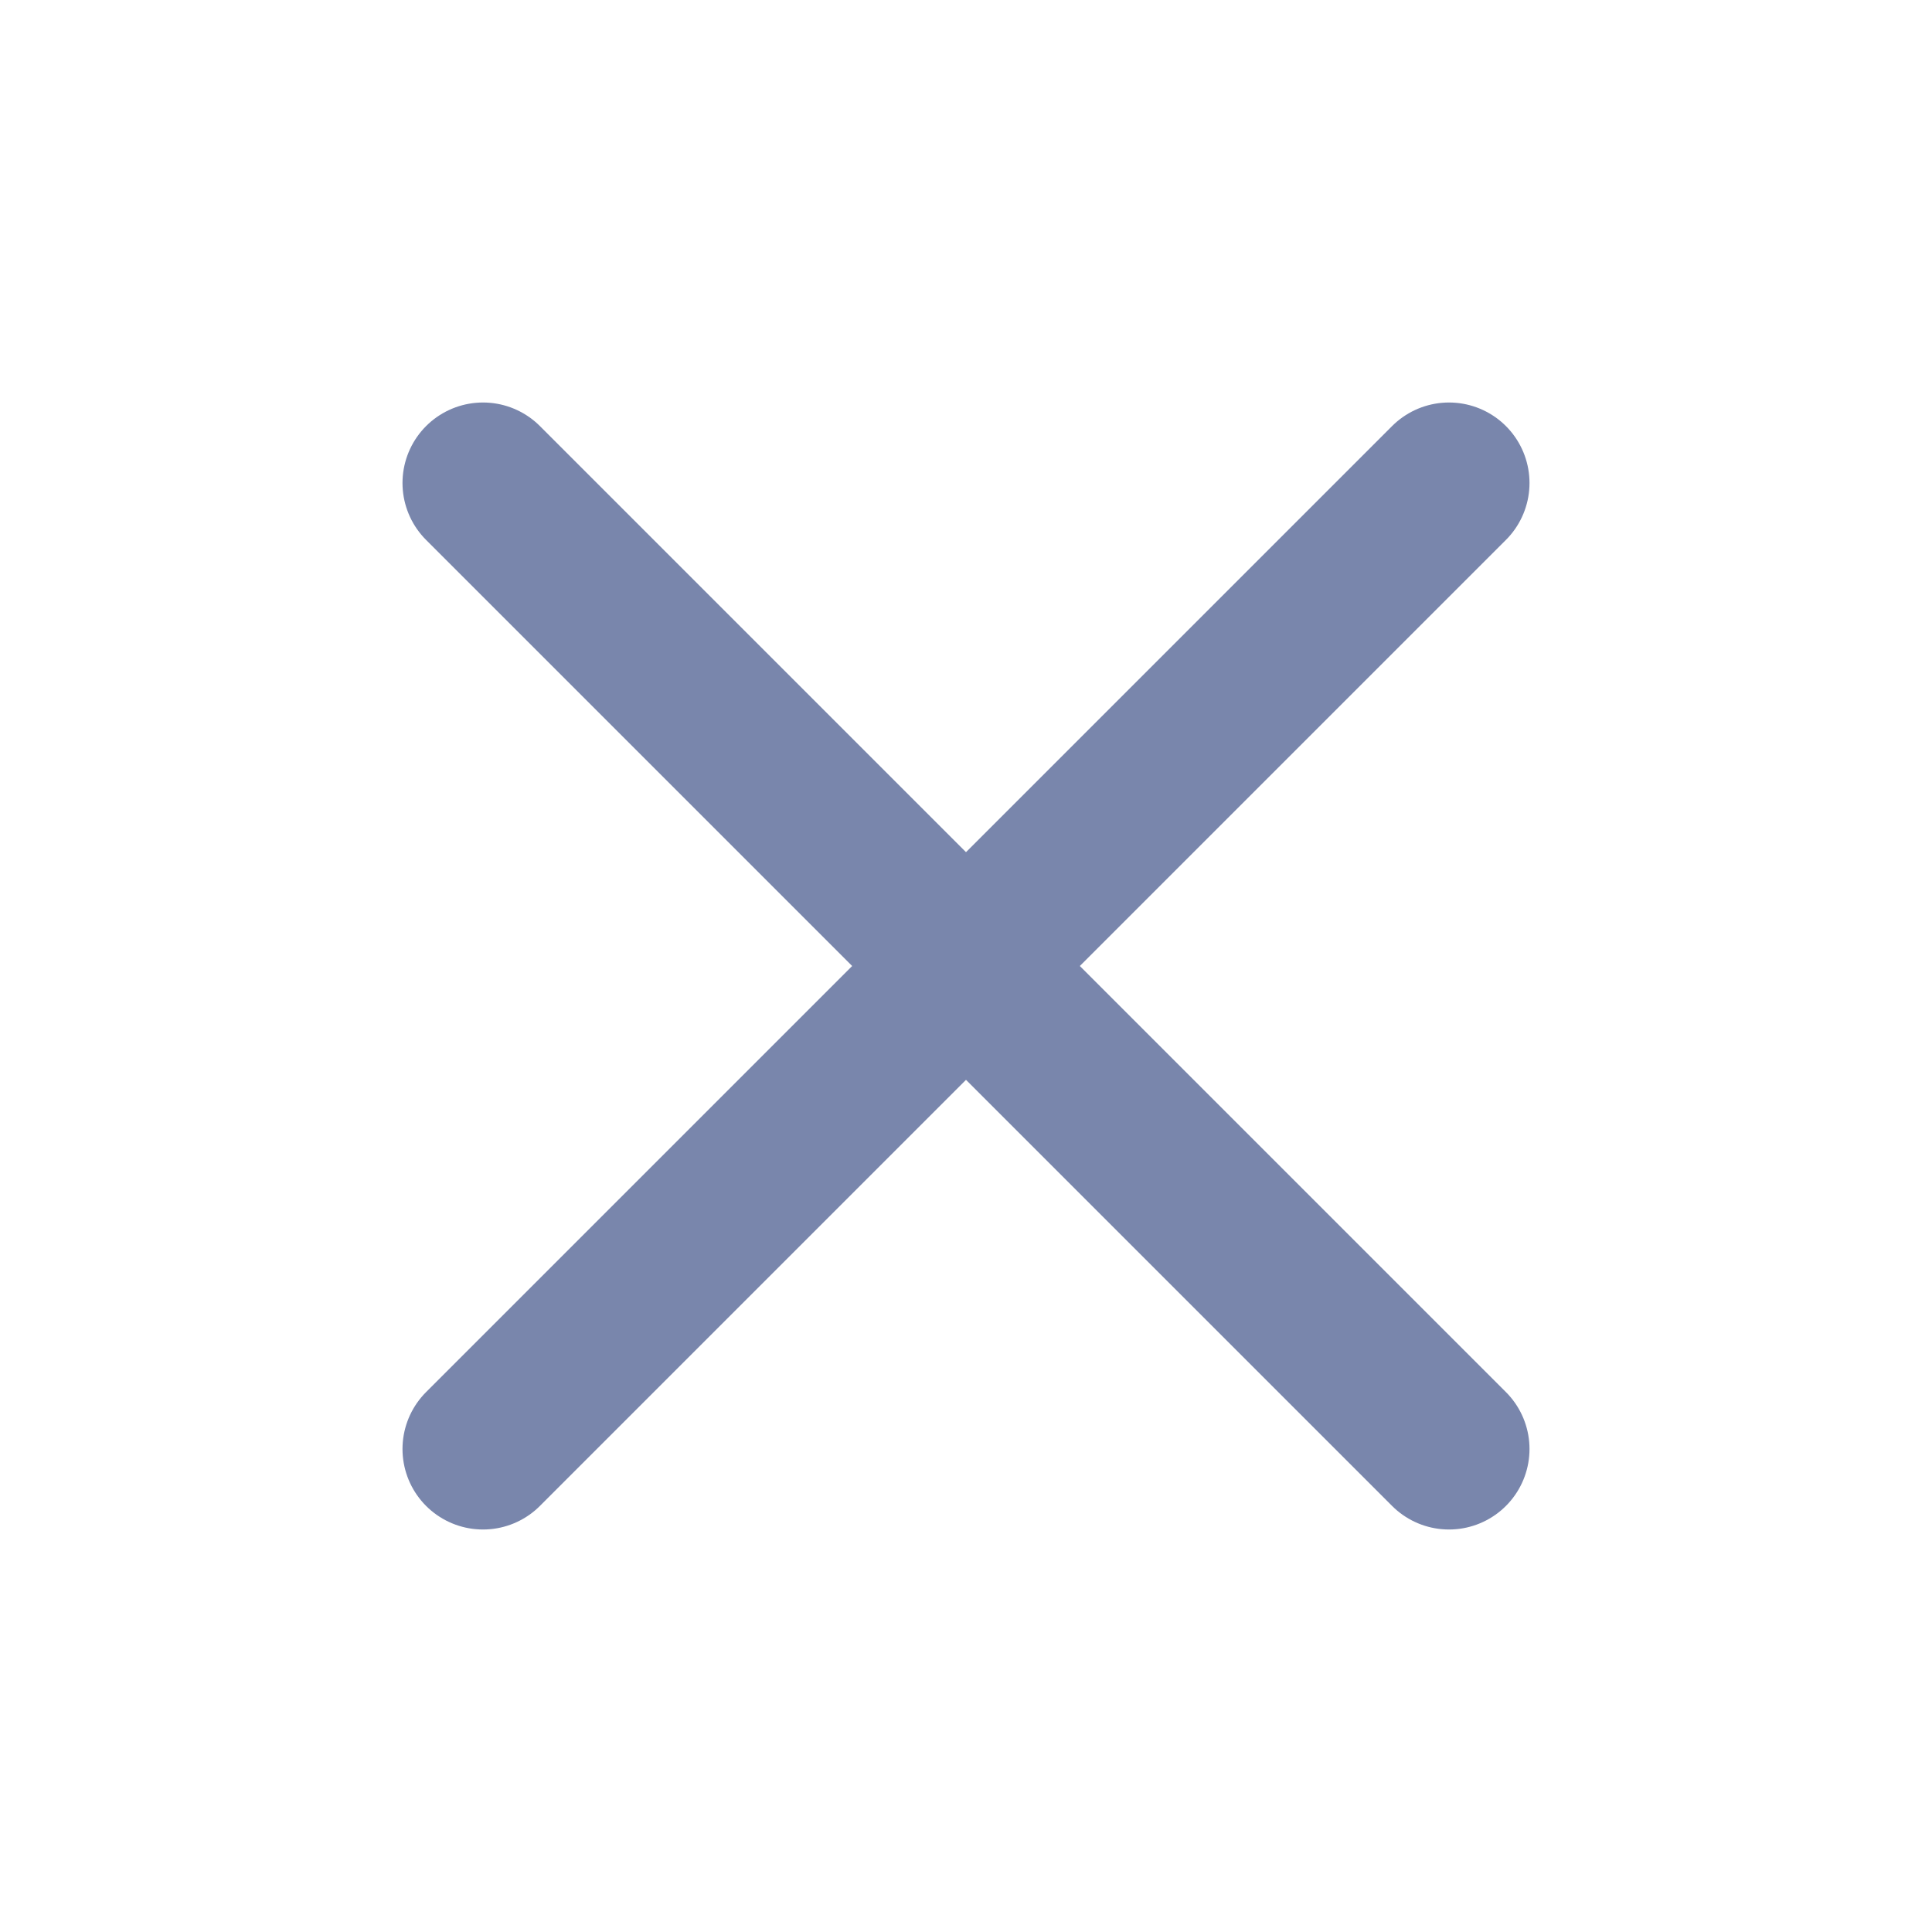
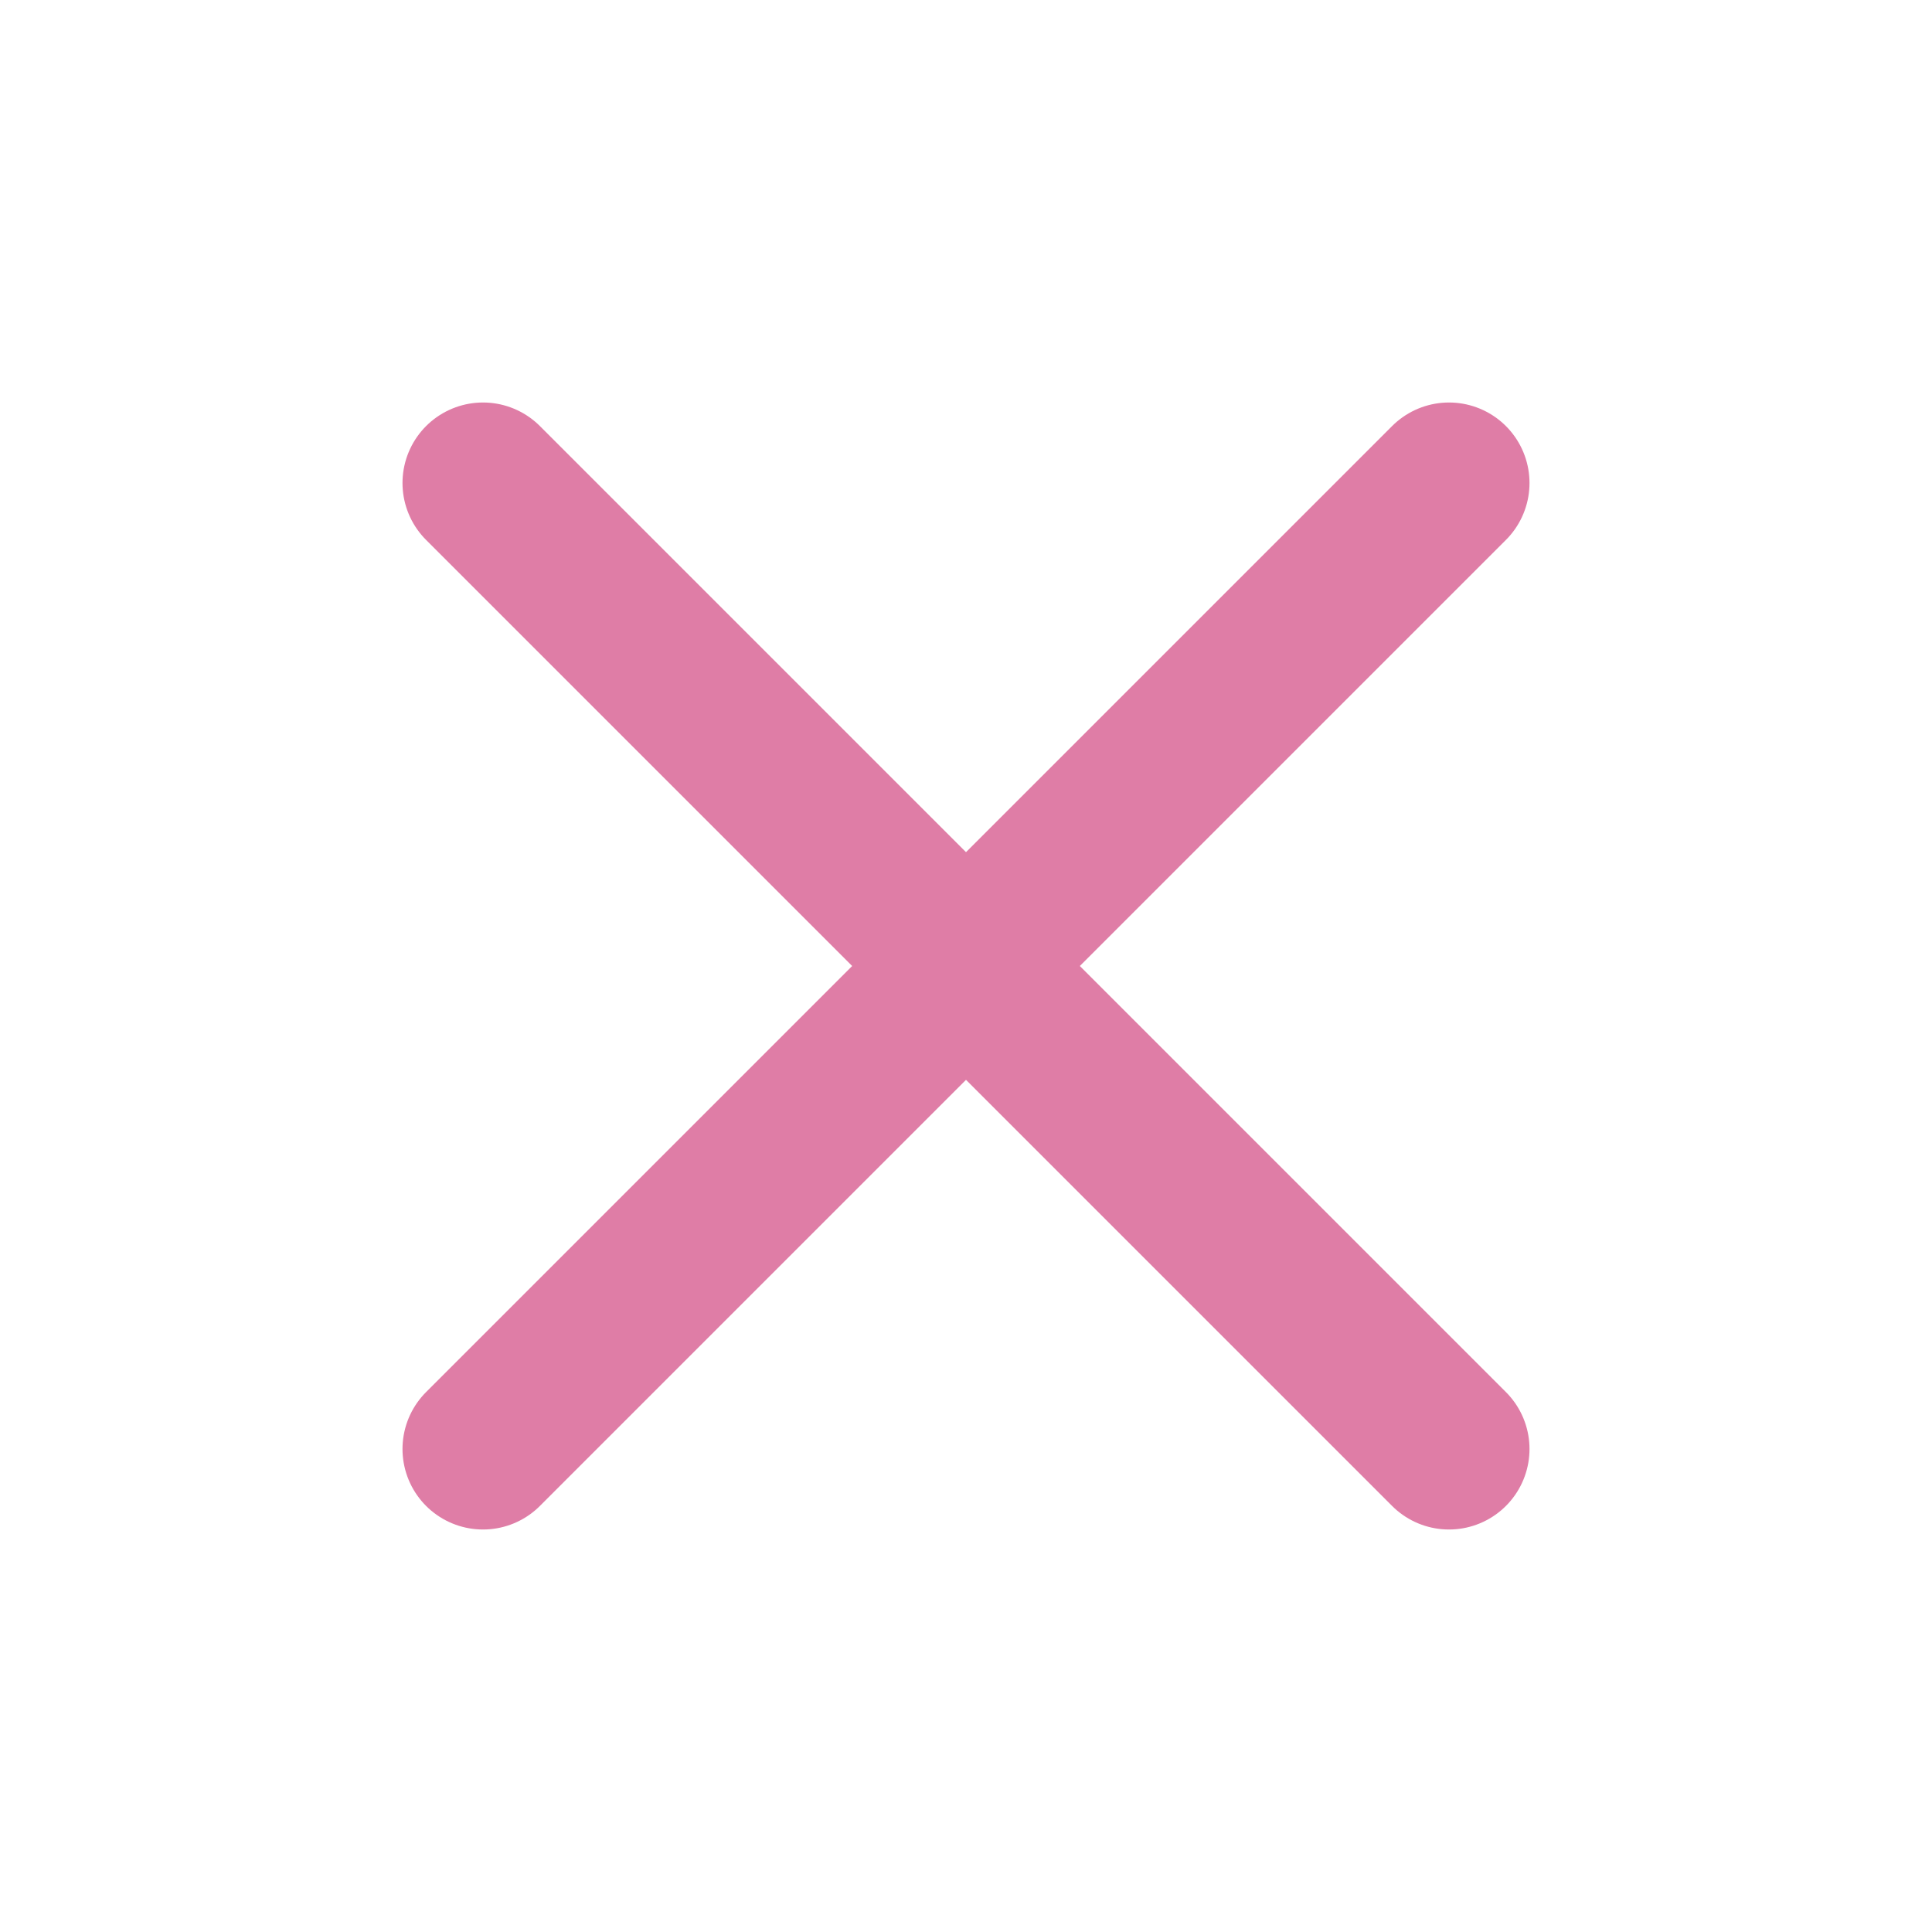
<svg xmlns="http://www.w3.org/2000/svg" width="24" height="24" viewBox="0 0 24 24" fill="none">
-   <path d="M18 6L6 18M6 6L18 18" stroke="#7986AC" stroke-width="2" stroke-linecap="round" stroke-linejoin="round" />
+   <path d="M18 6L6 18M6 6L18 18" stroke="#df7da6" stroke-width="2" stroke-linecap="round" stroke-linejoin="round" />
</svg>
